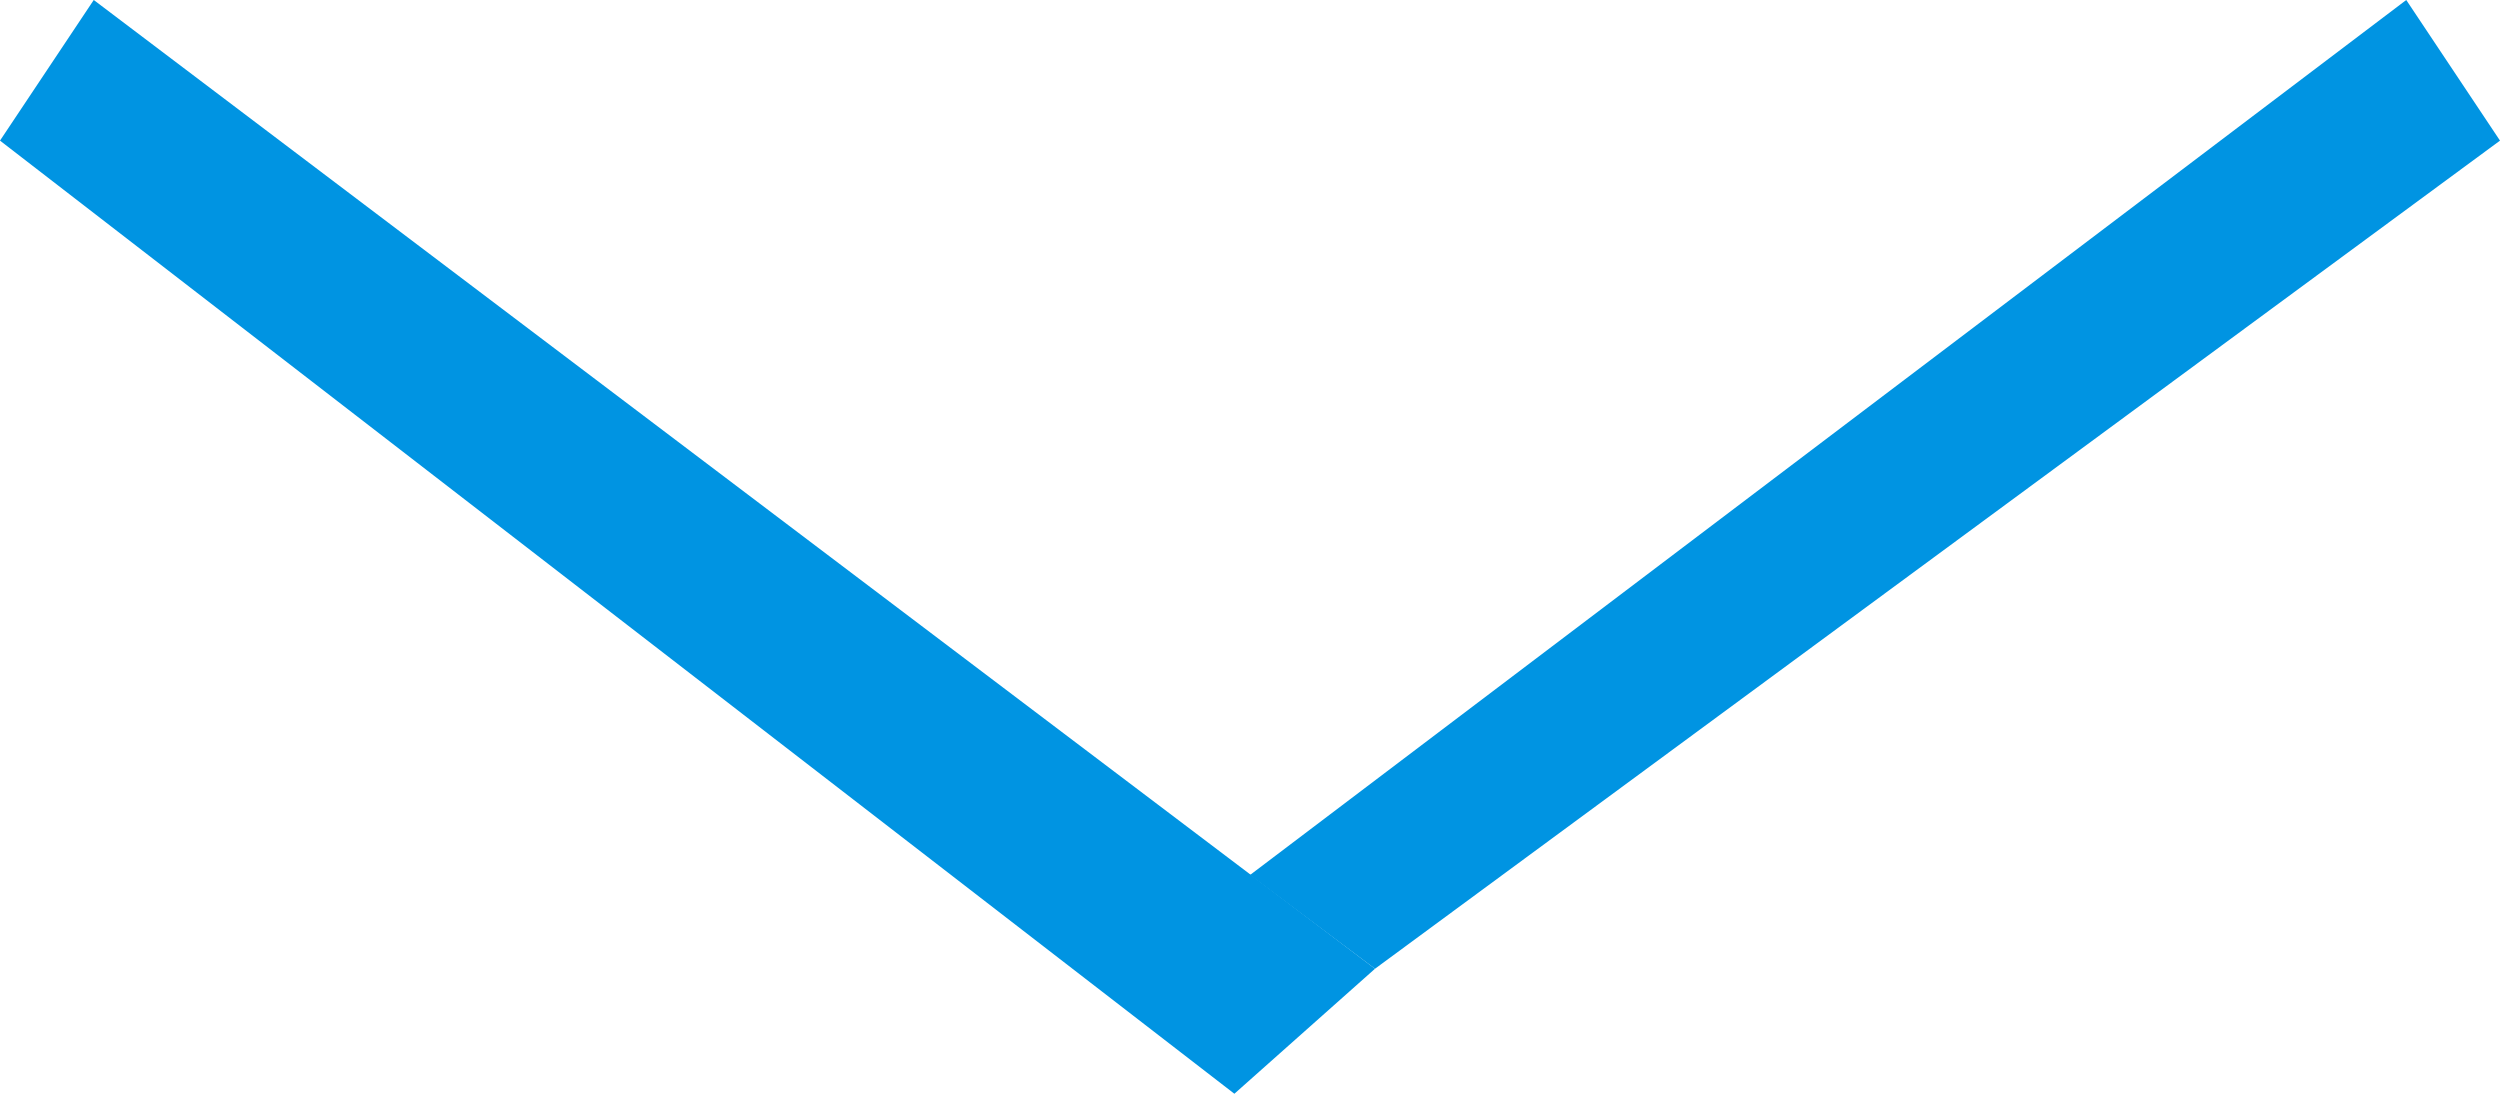
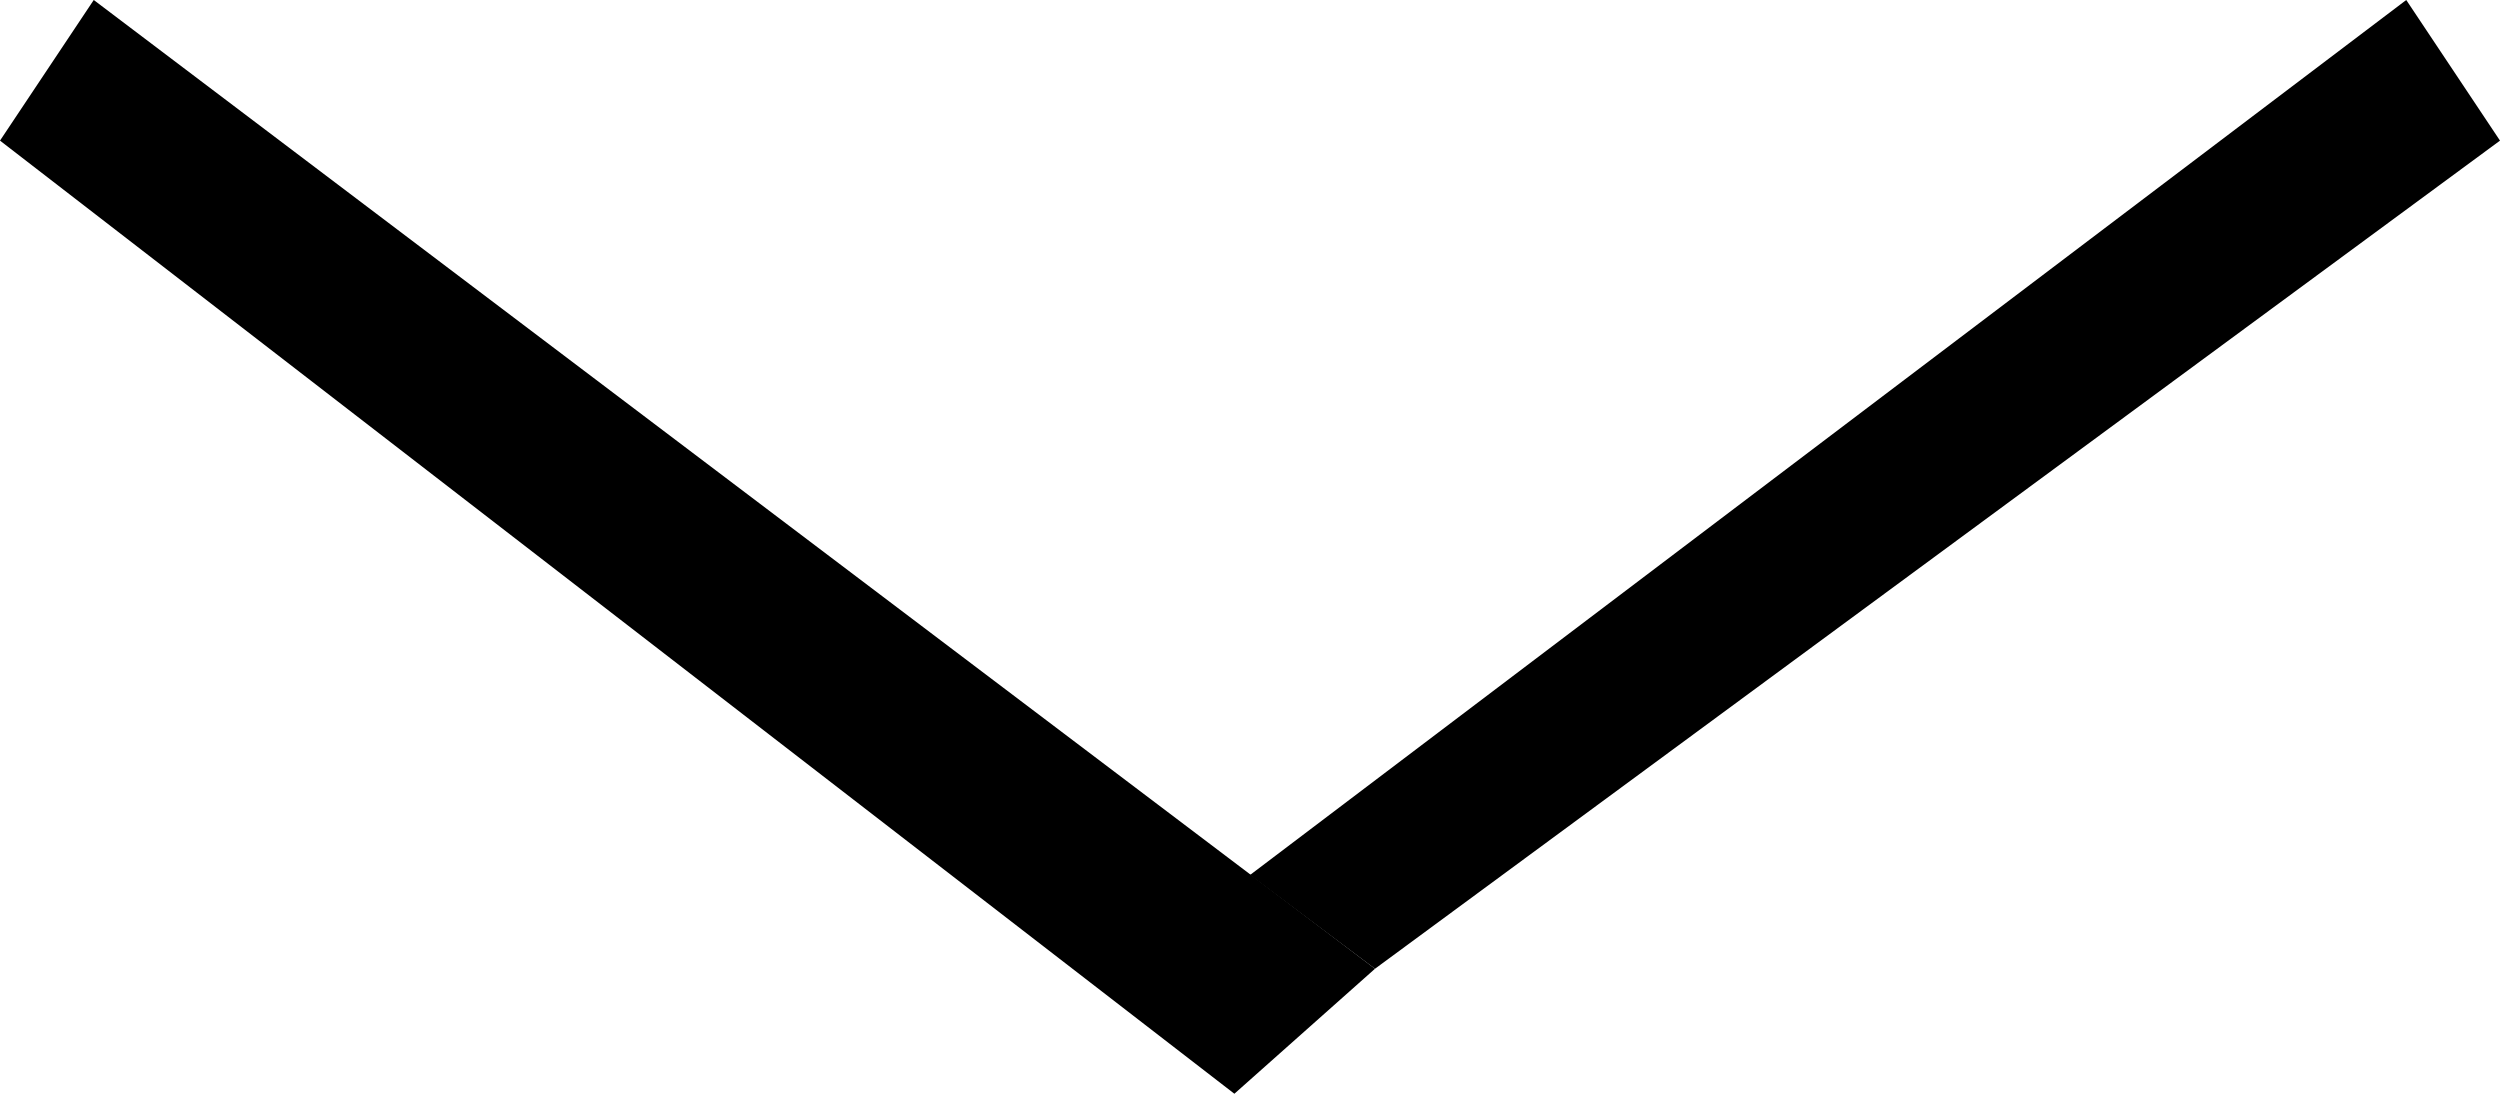
<svg xmlns="http://www.w3.org/2000/svg" version="1.1" id="Layer_1" x="0px" y="0px" viewBox="0 0 16 7" style="enable-background:new 0 0 16 7;" xml:space="preserve">
-   <style type="text/css">
- 	.st0{fill:#0094E2;}
- </style>
  <g>
-     <polygon fill="red" class="st0" points="0,0.9 7.9,7 8.8,6.2 0.6,0  " />
-     <polygon class="st0" points="15.4,0 8,5.6 8.8,6.2 16,0.9  " />
+     <polygon points="0,0.9 7.9,7 8.8,6.2 0.6,0  " />
+     <polygon points="15.4,0 8,5.6 8.8,6.2 16,0.9  " />
  </g>
</svg>
